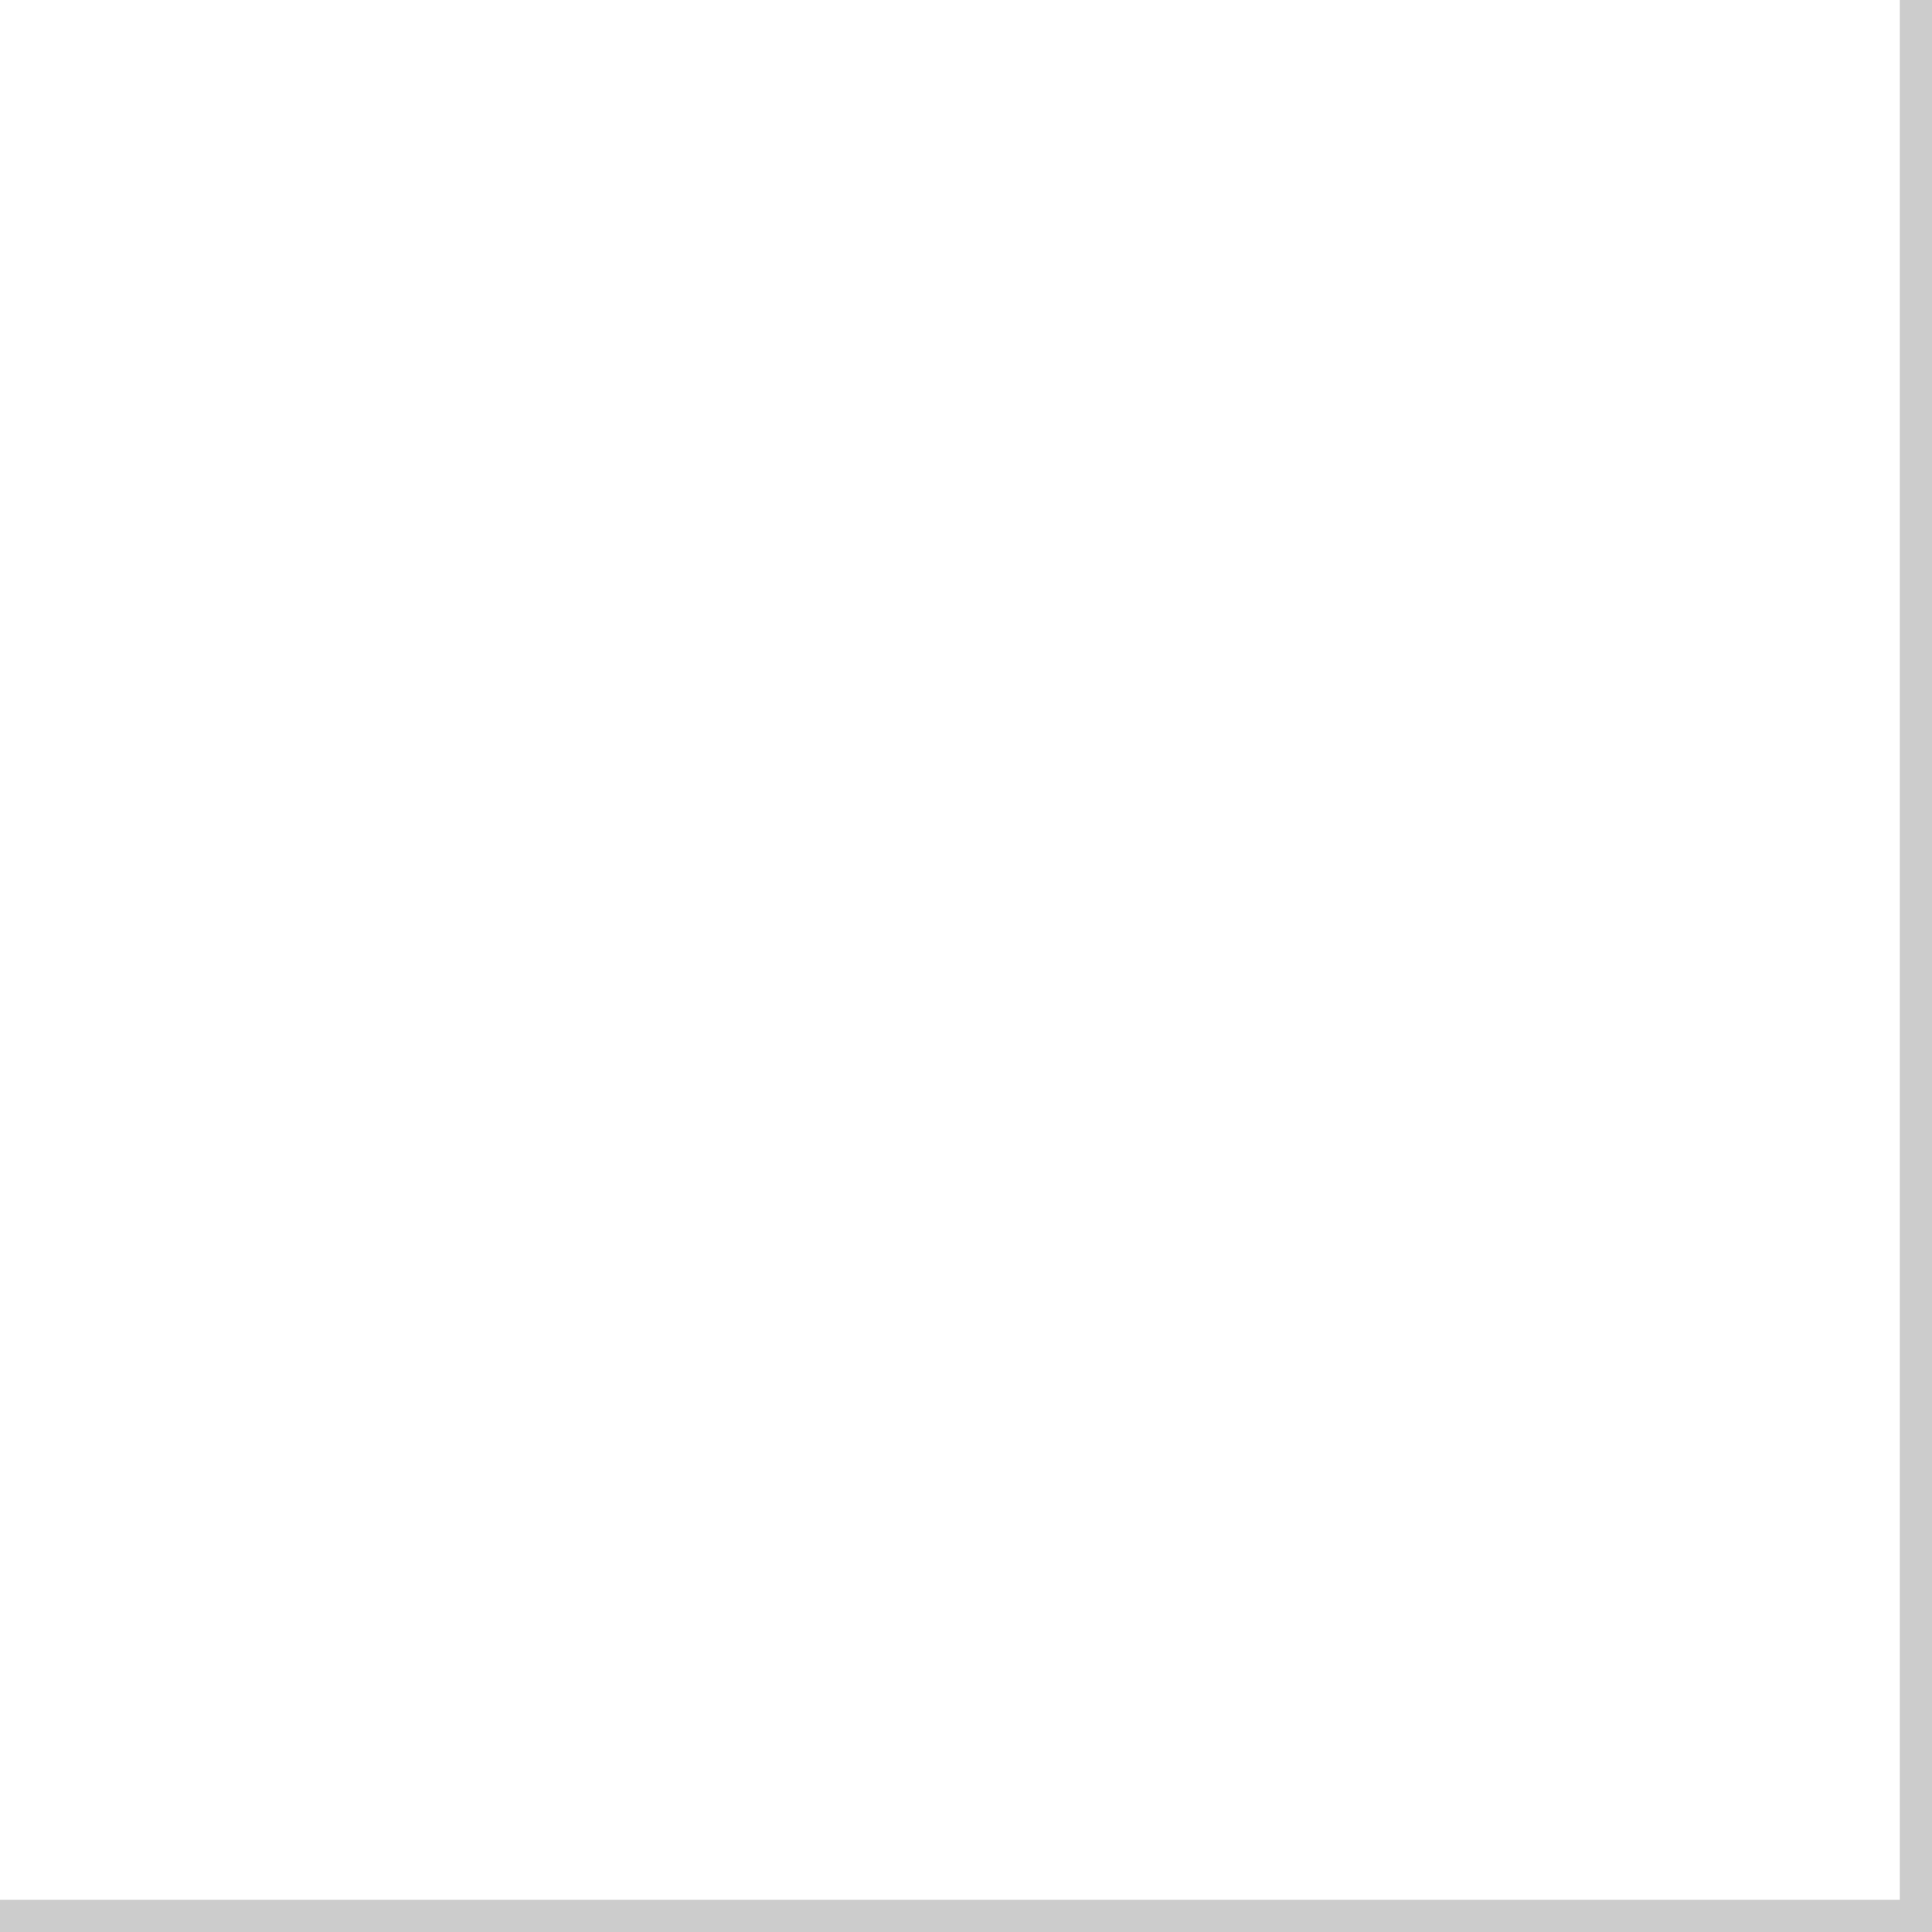
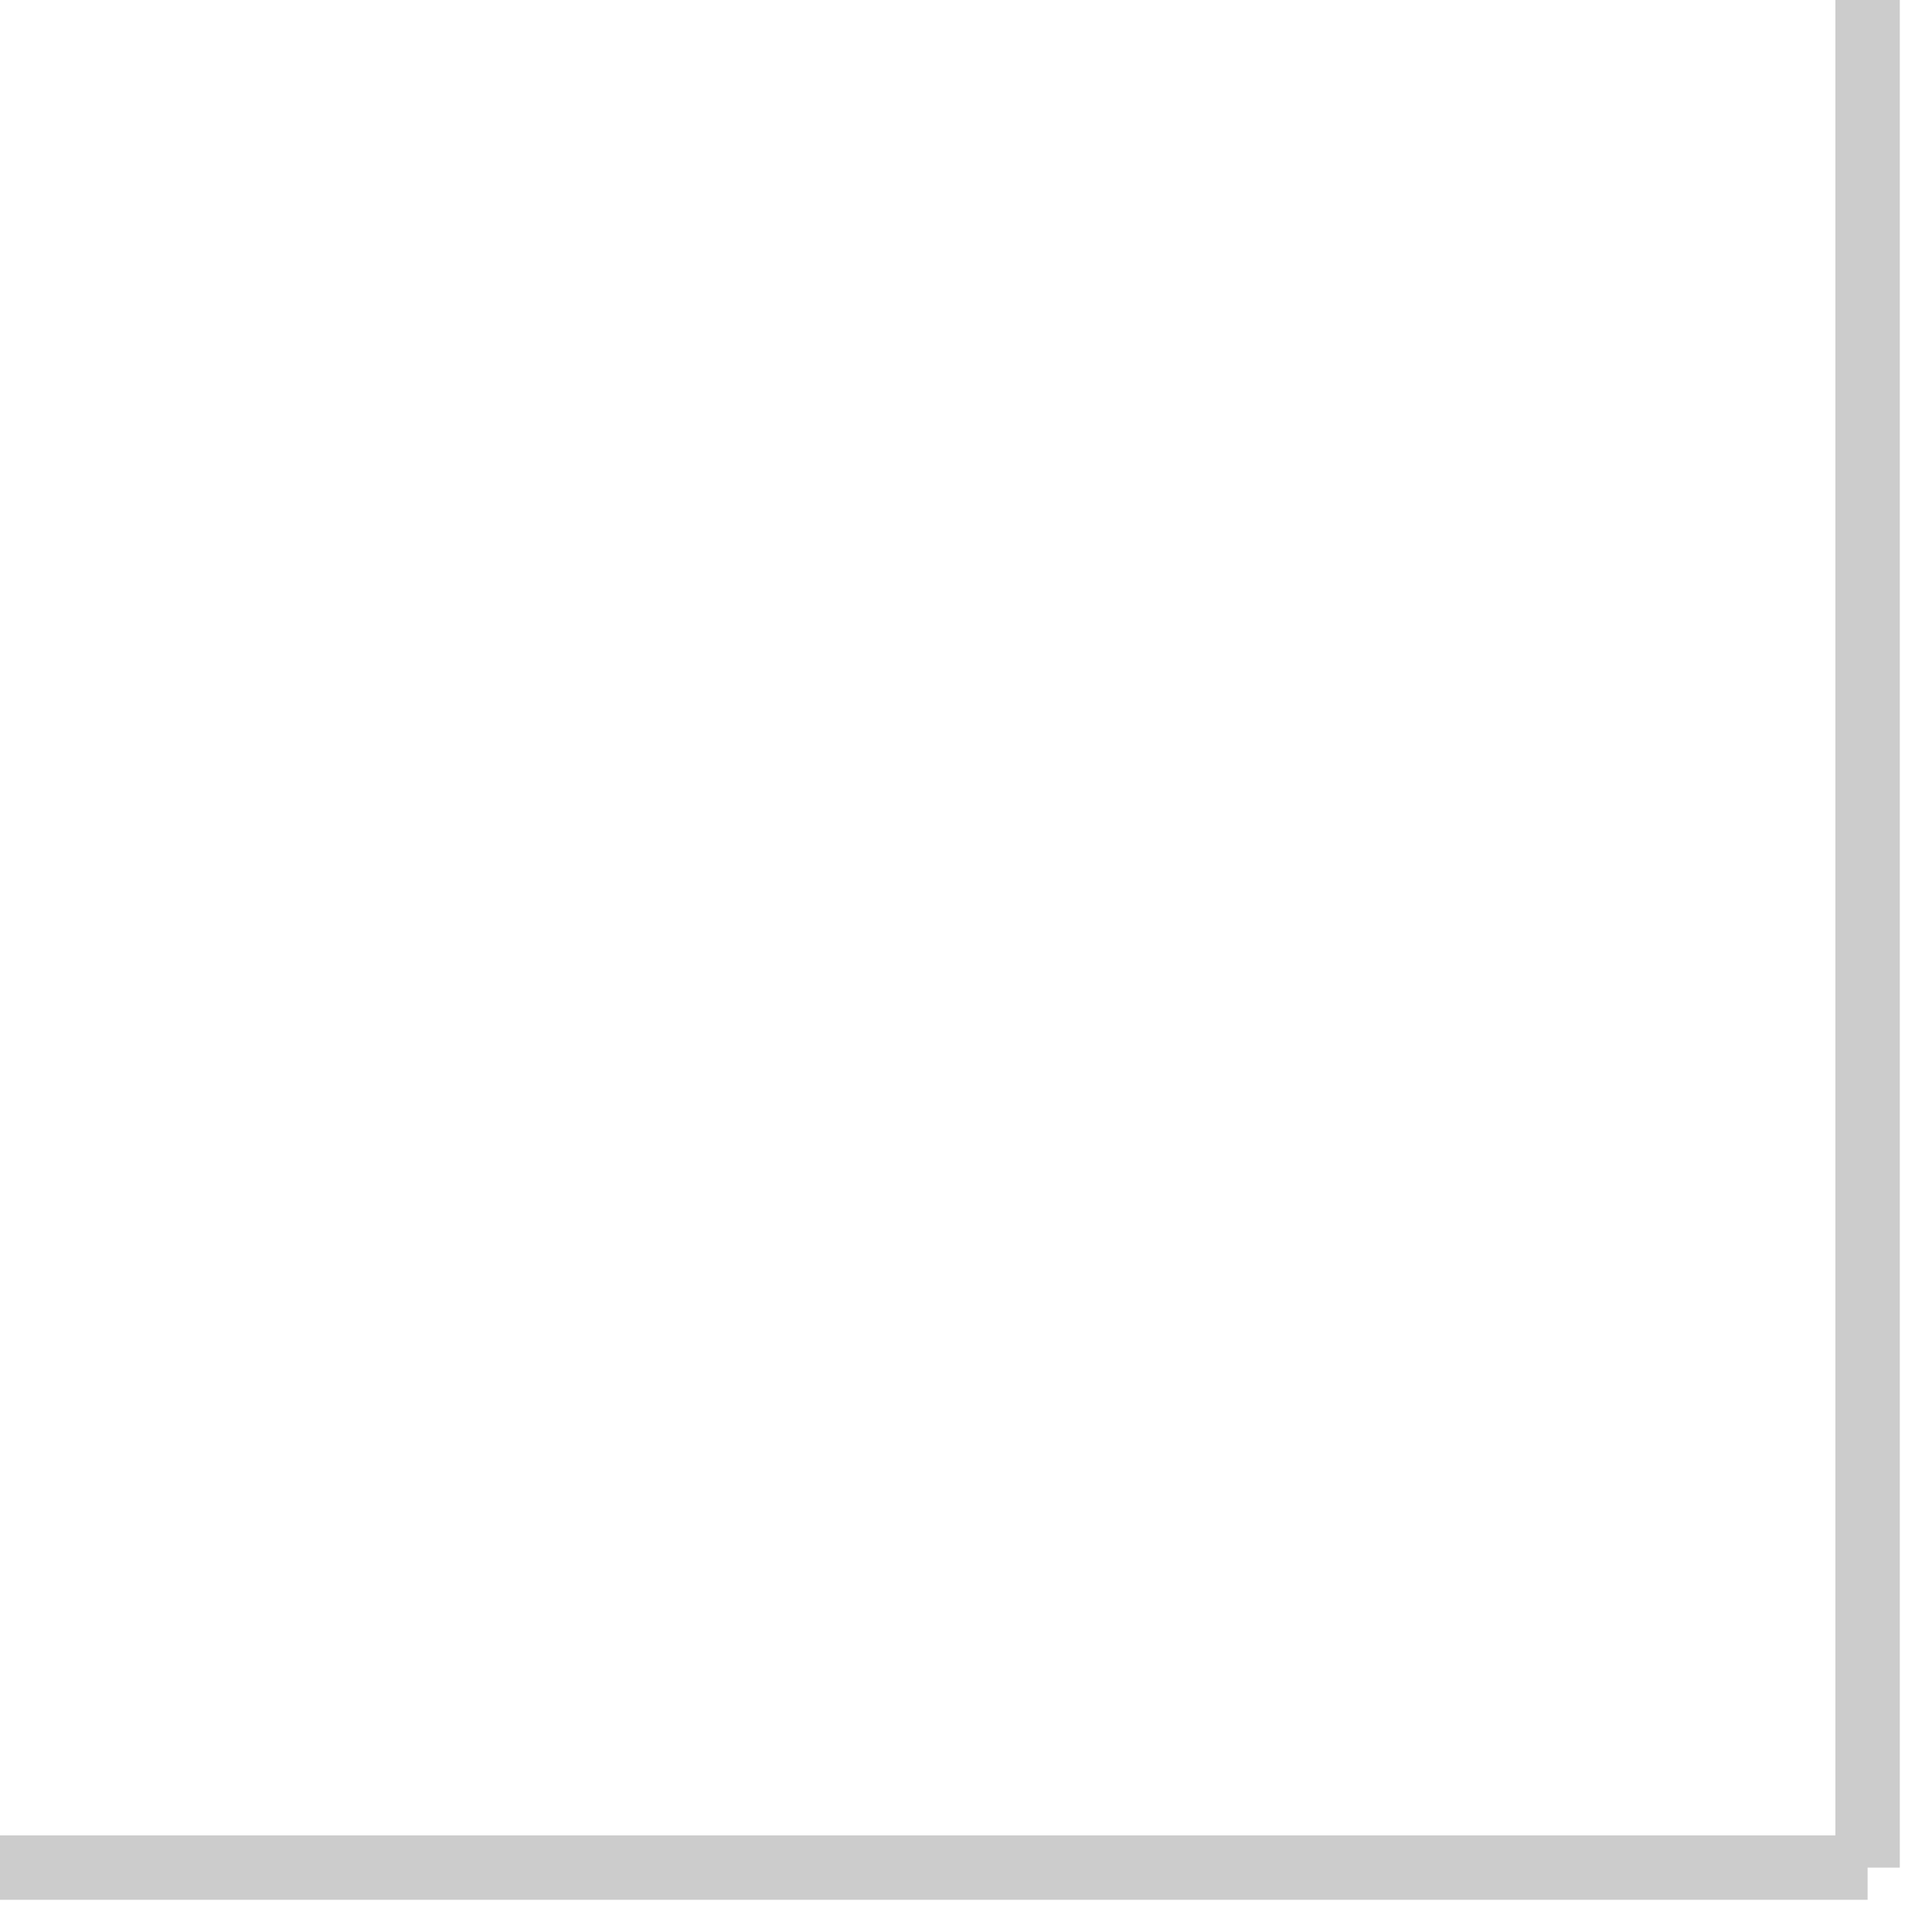
<svg xmlns="http://www.w3.org/2000/svg" width="30" height="30">
-   <line x1="0" y1="30" x2="30" y2="30" stroke="#ccc" stroke-width="1" />
-   <line x1="30" y1="0" x2="30" y2="30" stroke="#ccc" stroke-width="1" />
+   <line x1="0" y1="29" x2="29" y2="29" stroke="#ccc" stroke-width="1" />
+   <line x1="29" y1="0" x2="29" y2="29" stroke="#ccc" stroke-width="1" />
</svg>
